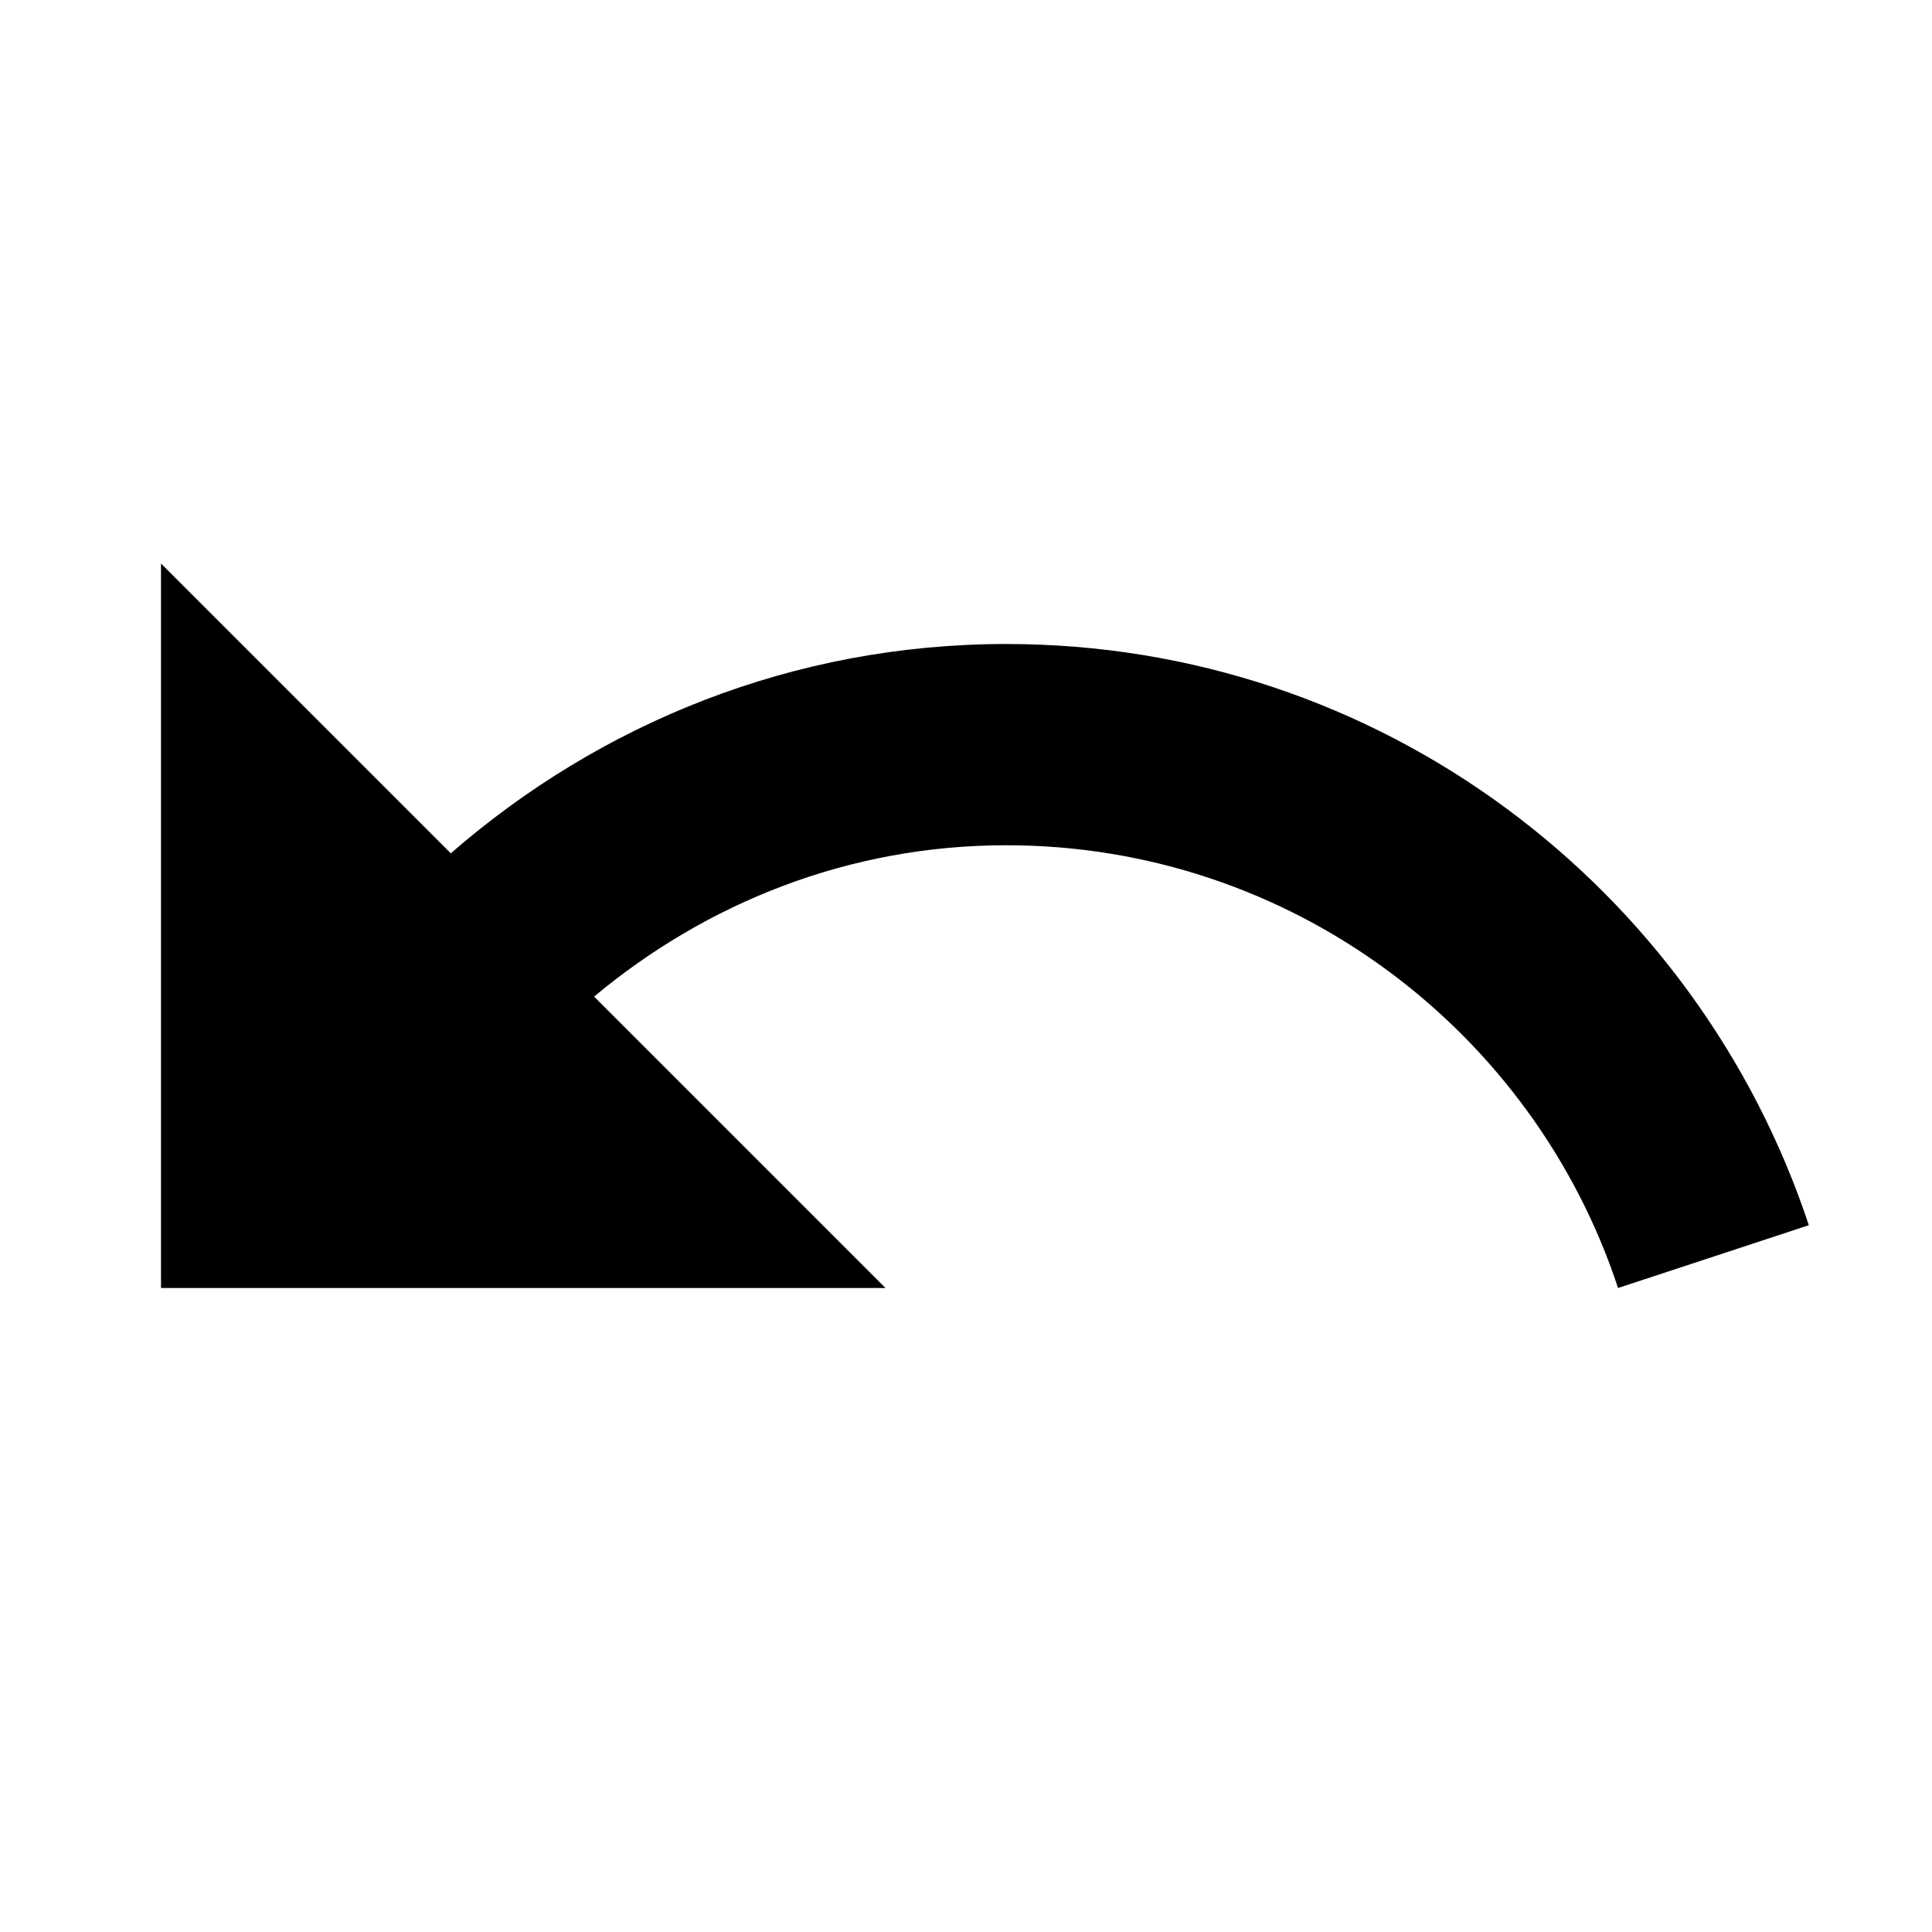
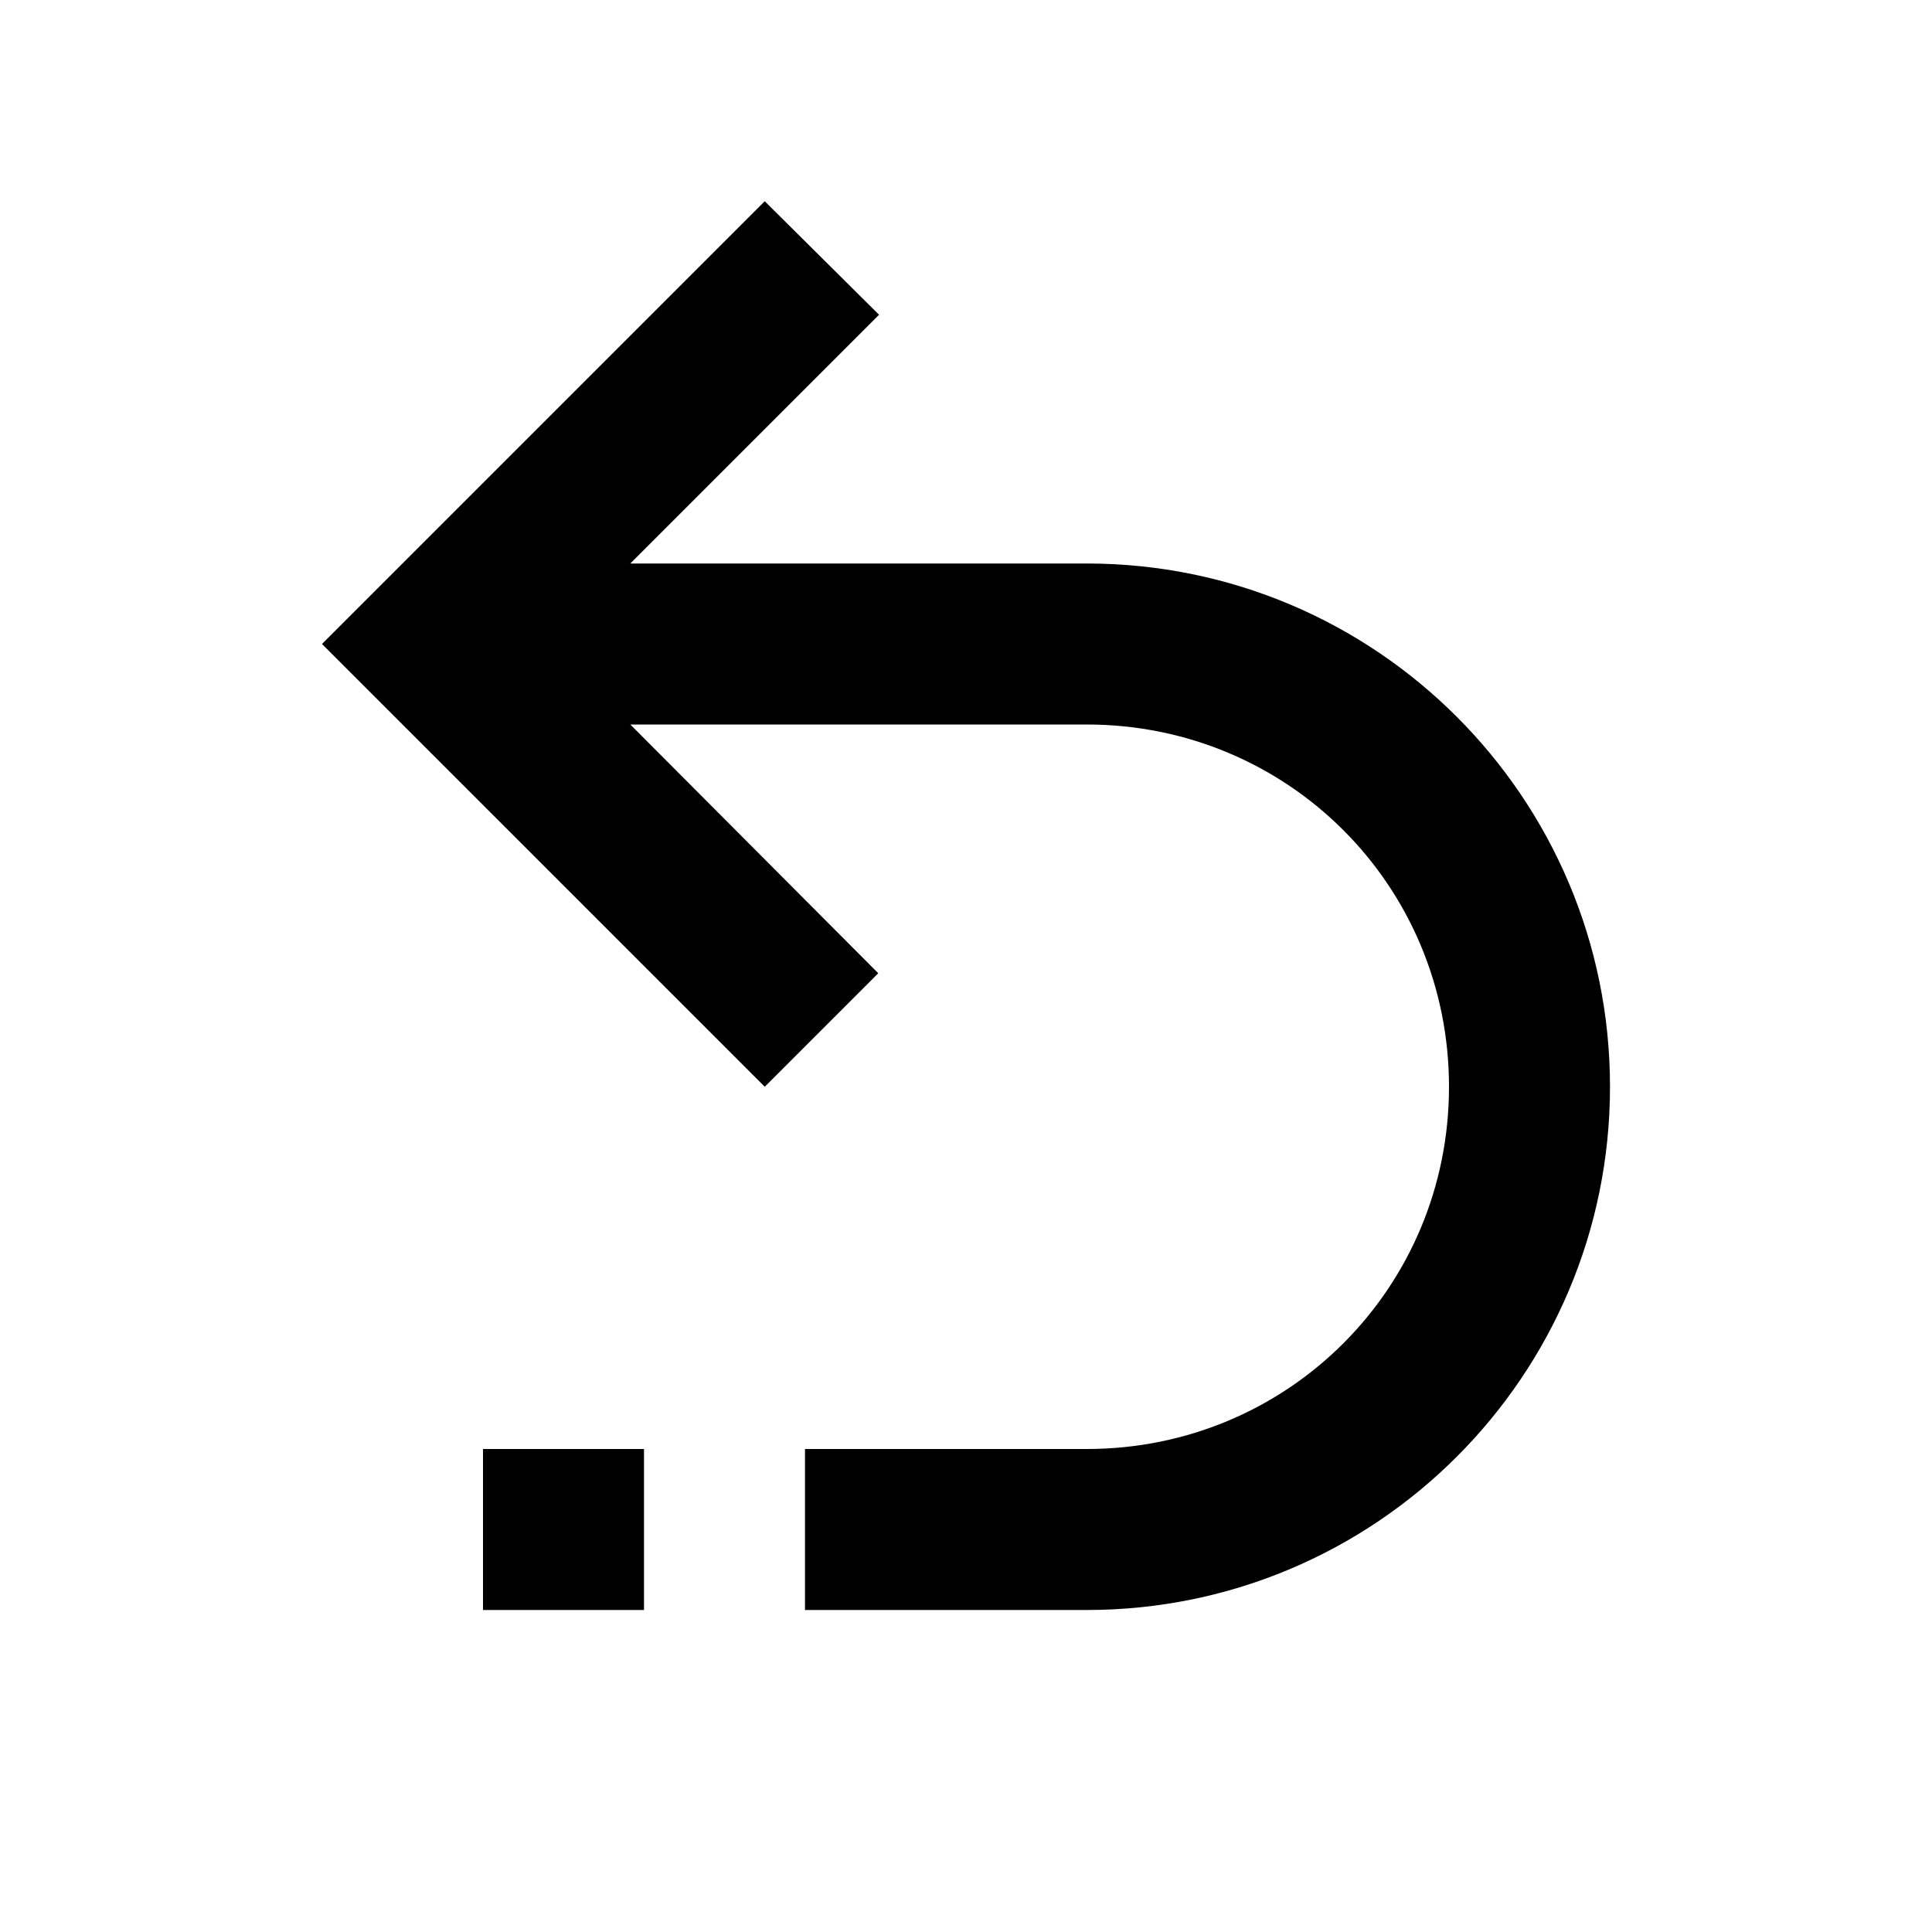
<svg xmlns="http://www.w3.org/2000/svg" width="24" height="24" viewBox="0 0 24 24">
-   <path d="M12.5 8c-2.65 0-5.05.99-6.9 2.6L2 7v9h9l-3.62-3.62c1.39-1.16 3.16-1.88 5.12-1.88 3.54 0 6.55 2.31 7.6 5.5l2.37-.78C21.08 11.03 17.15 8 12.5 8z" />
+   <path fill="currentColor" d="M13.5,7A6.5,6.5 0 0,1 20,13.5A6.5,6.5 0 0,1 13.5,20H10V18H13.5C16,18 18,16 18,13.5C18,11 16,9 13.5,9H7.83L10.91,12.09L9.5,13.5L4,8L9.5,2.5L10.92,3.91L7.83,7H13.5M6,18H8V20H6V18Z" />
</svg>
